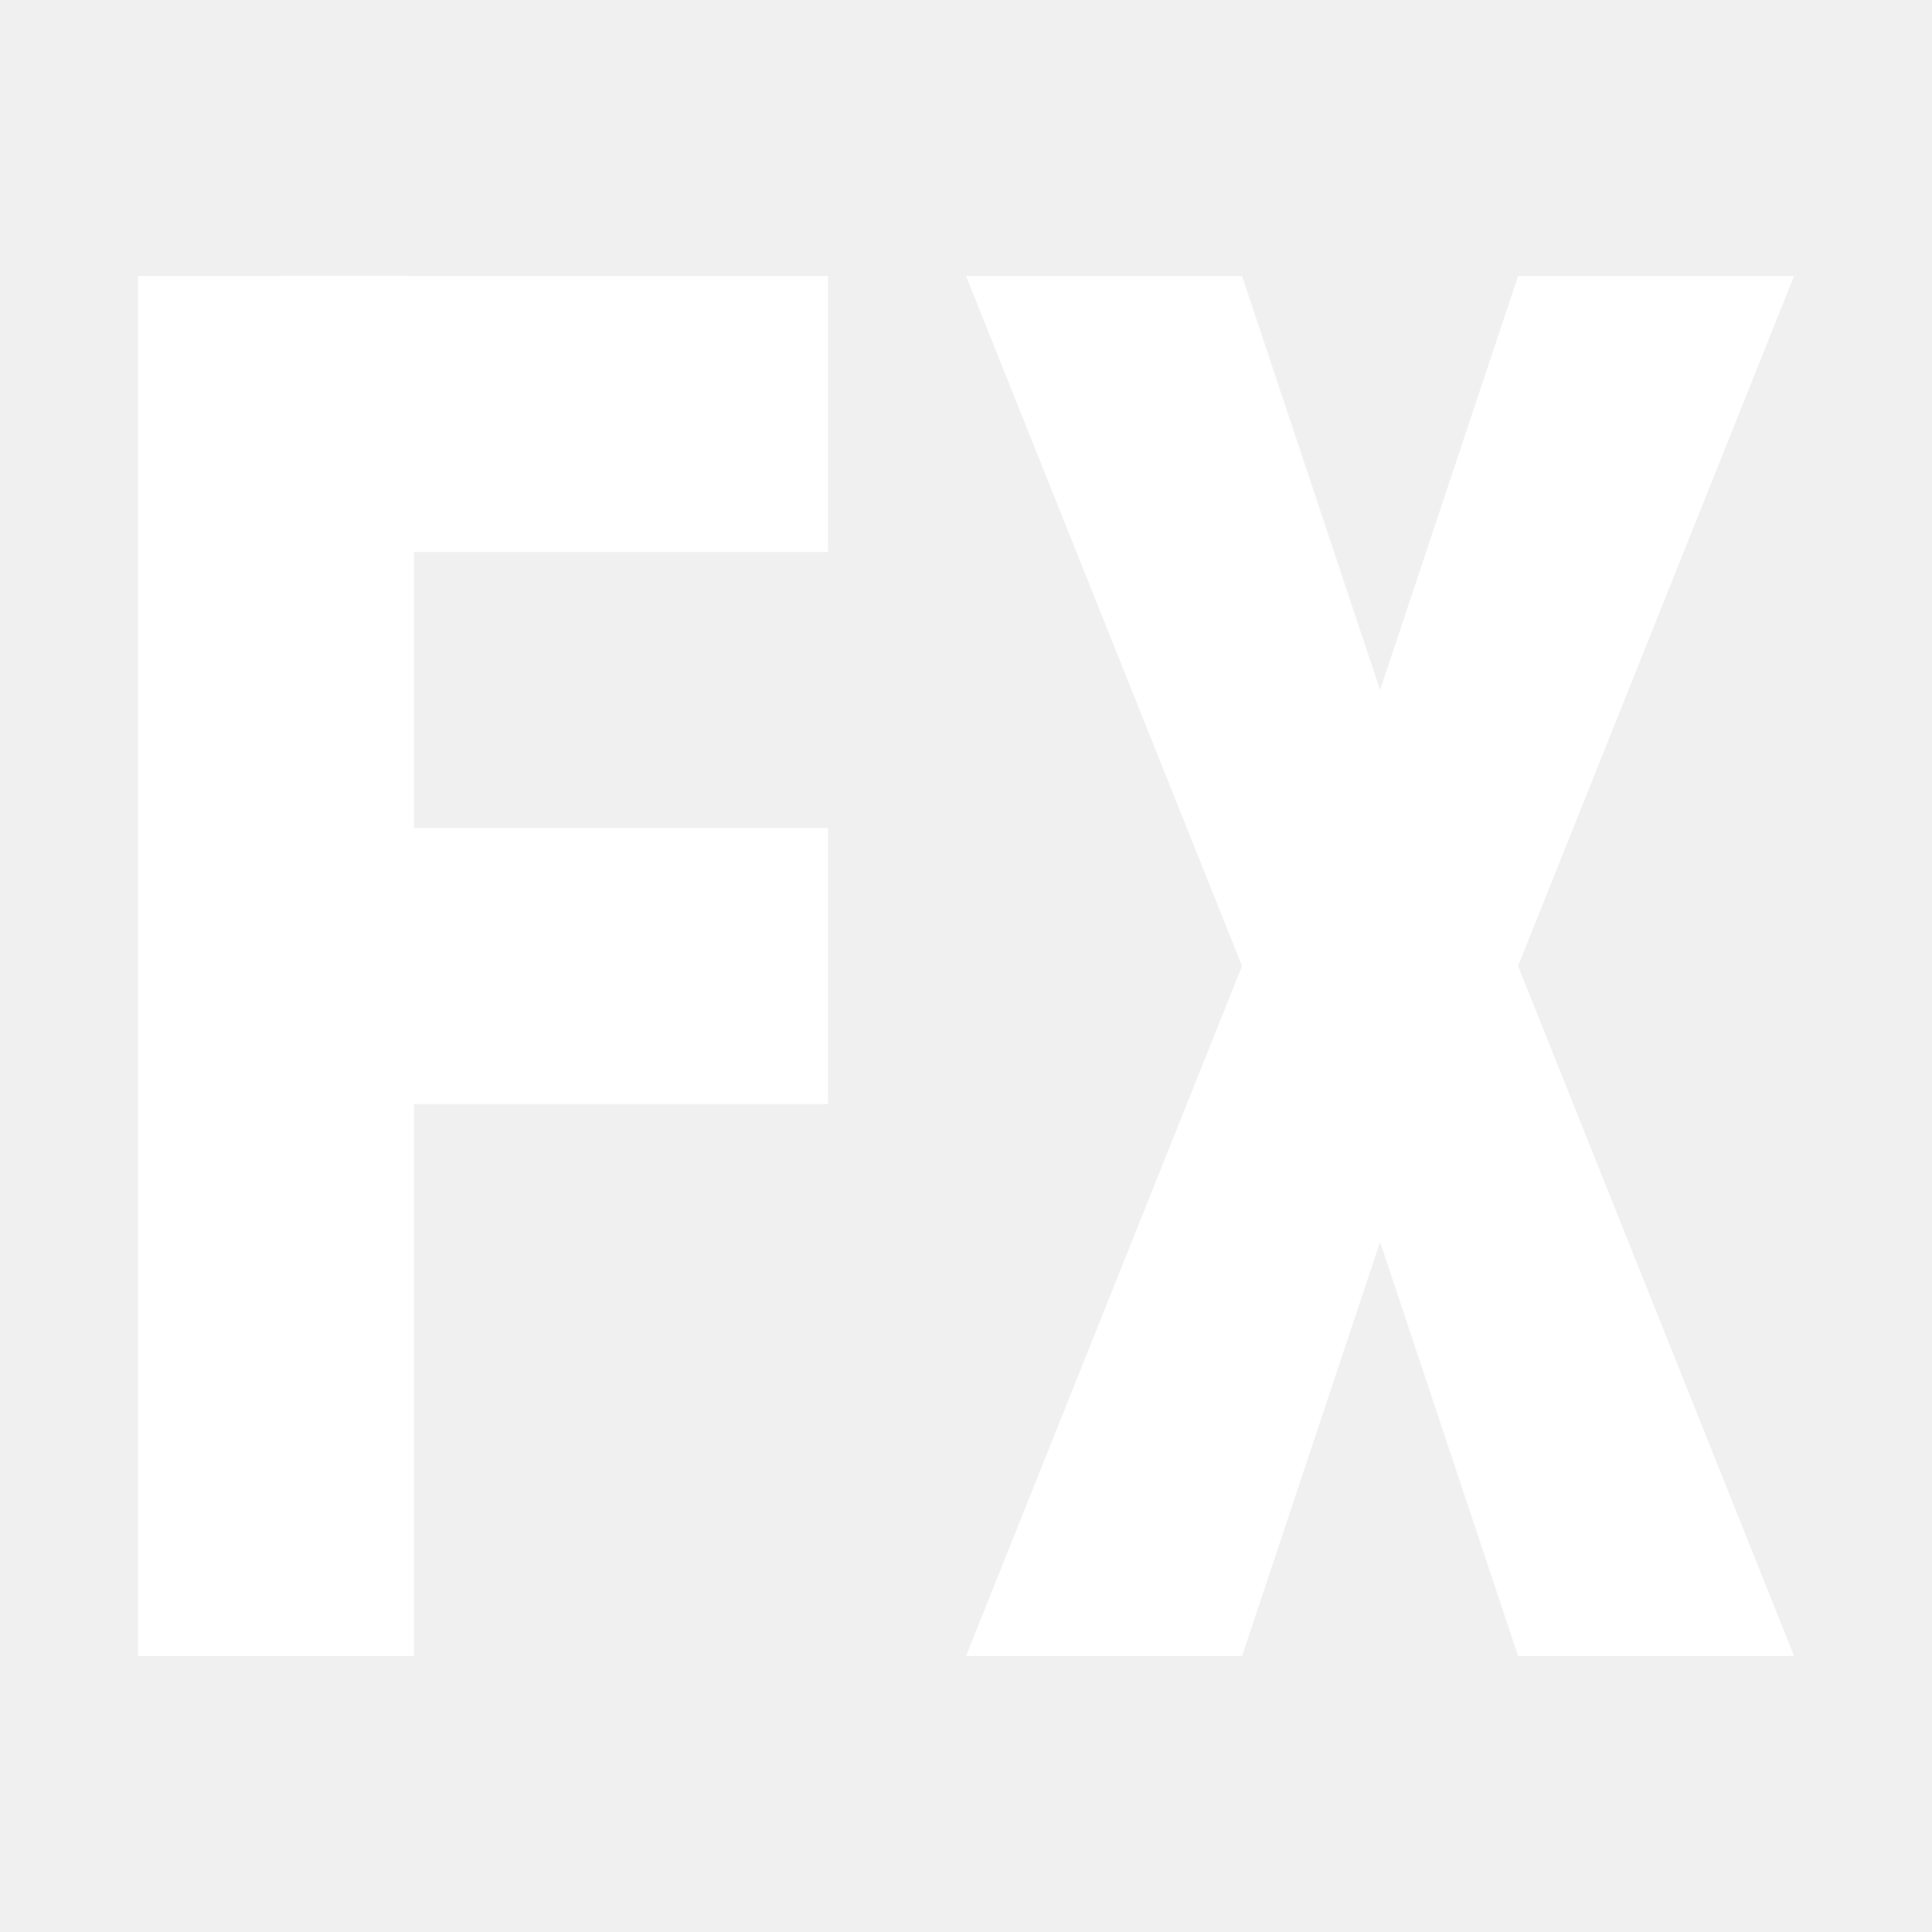
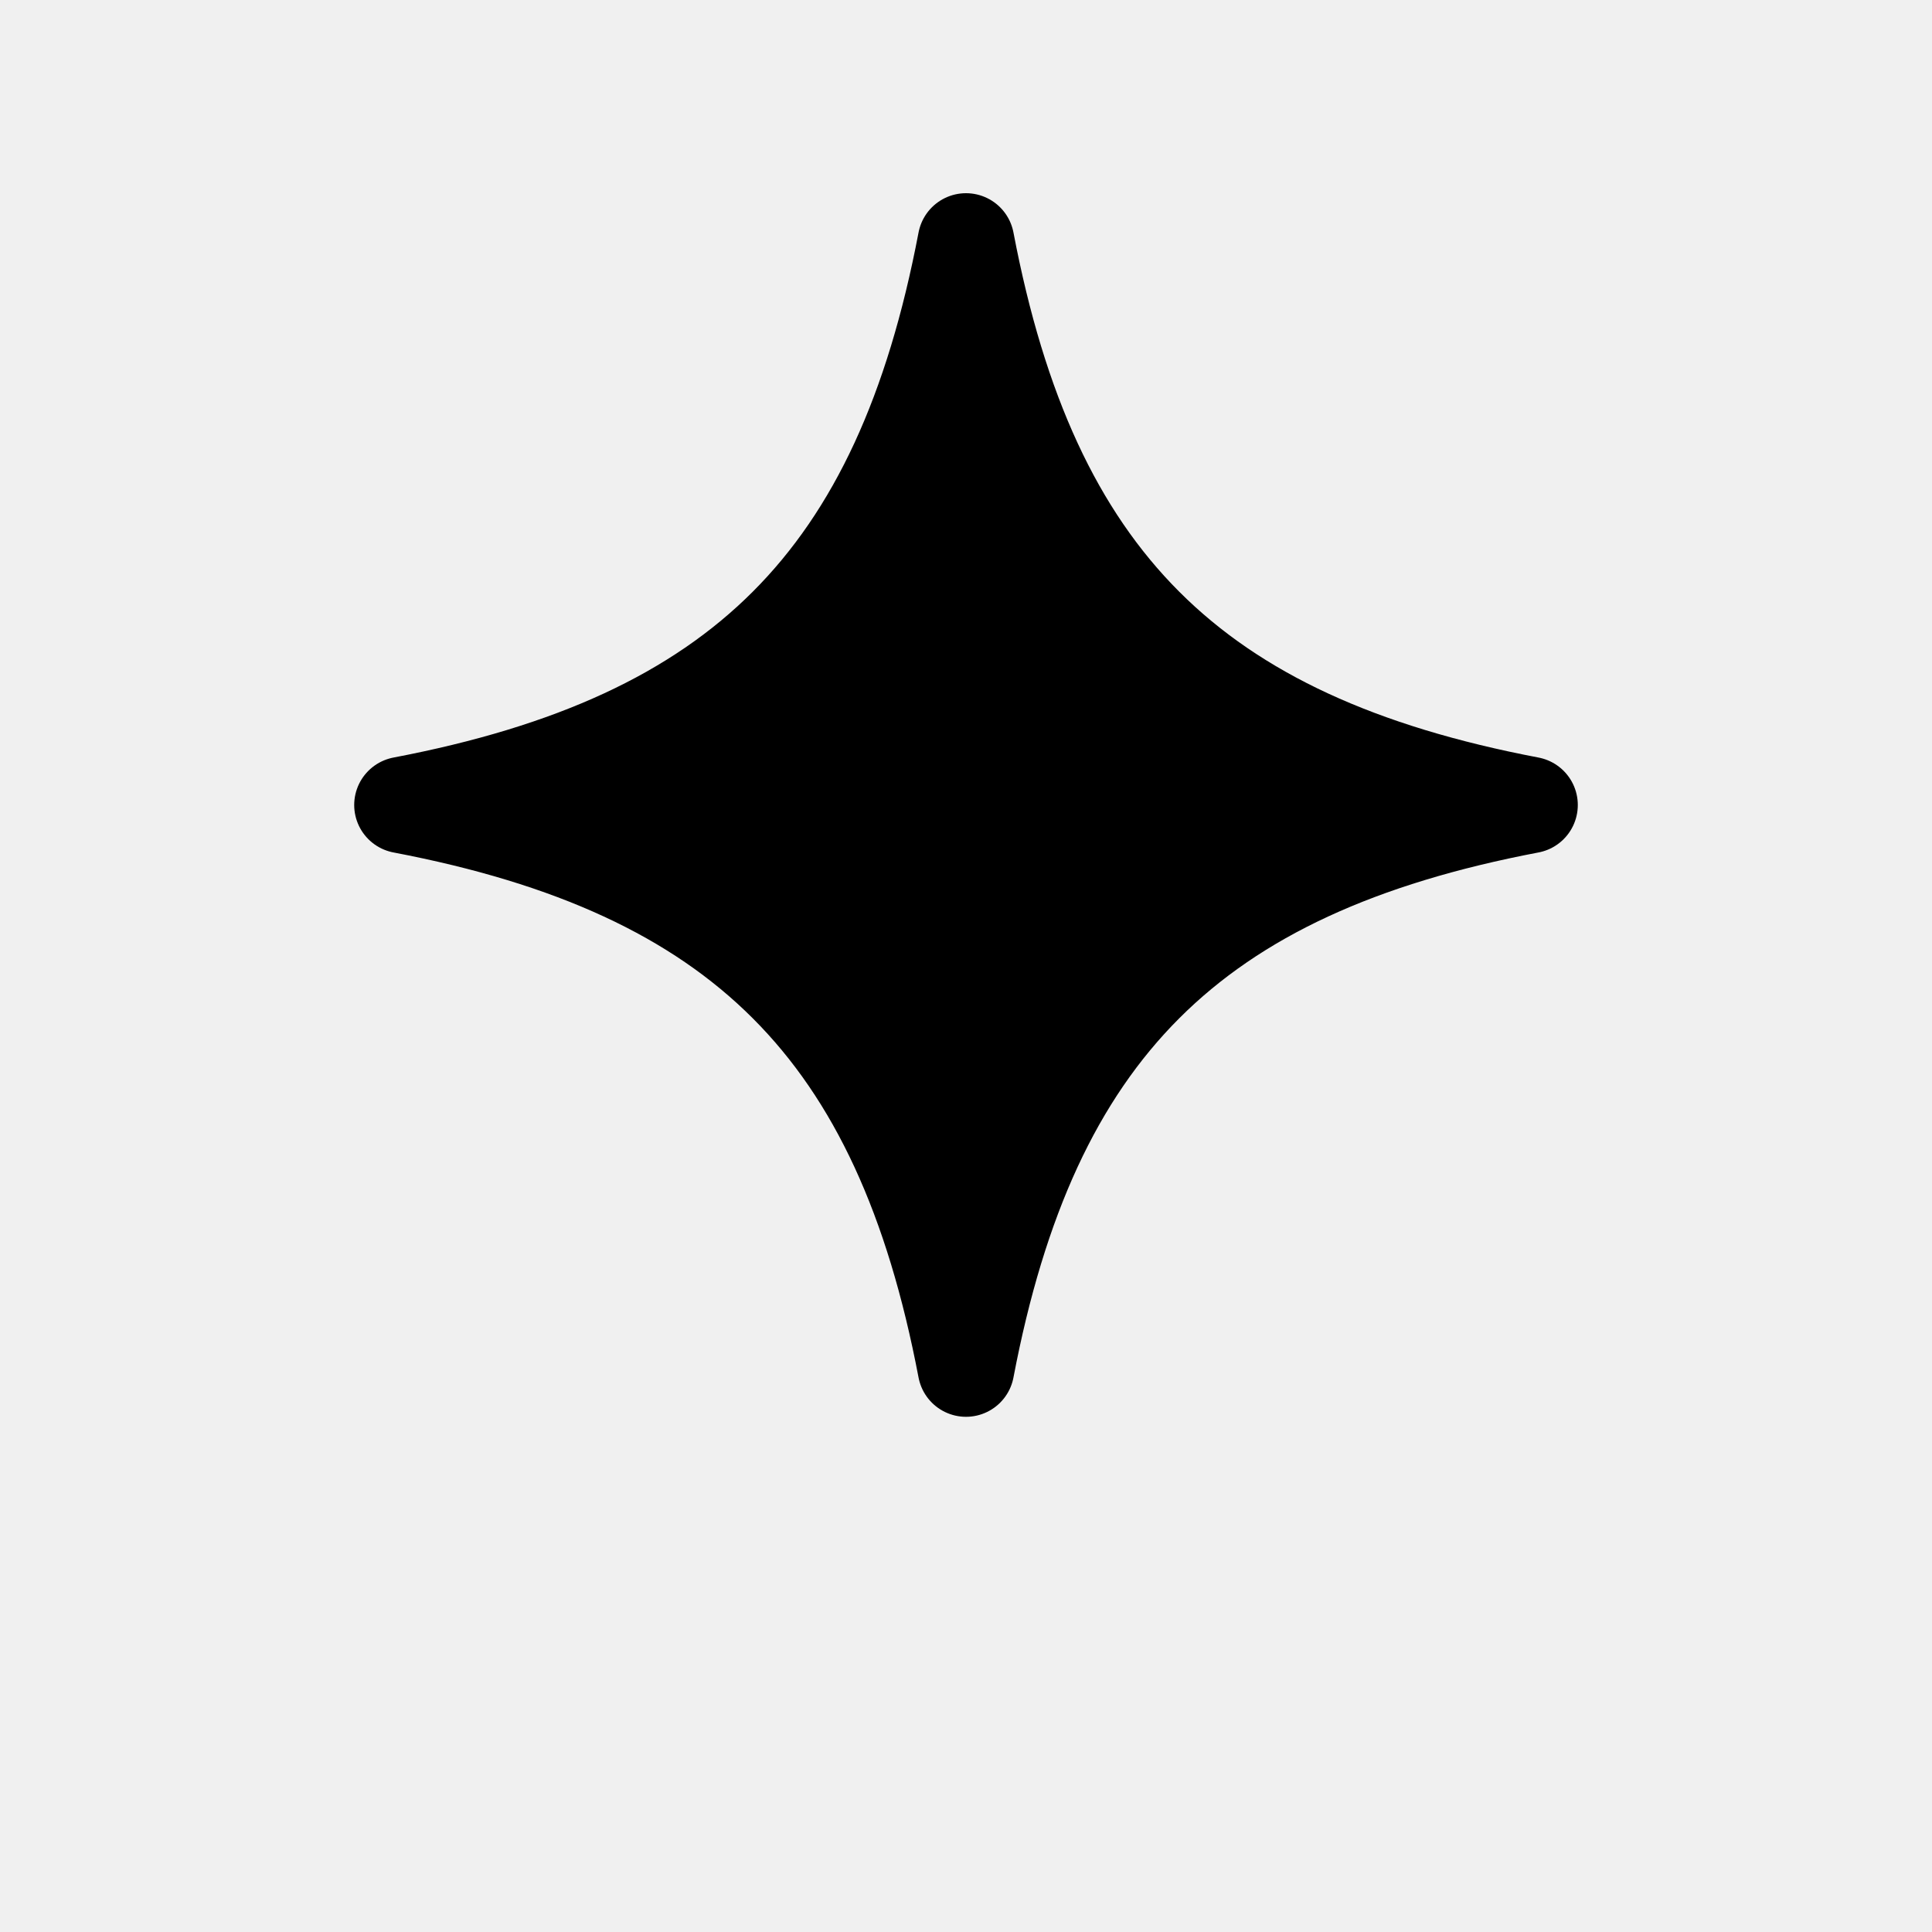
- <svg xmlns="http://www.w3.org/2000/svg" width="14" height="14" viewBox="0 0 3.704 3.704" version="1.1" id="svg1626">
-   <defs id="defs1620" />
-   <g id="layer1" transform="translate(0,-293.2958)" />
-   <g id="layer2" transform="translate(0,-1.5875)">
-     <g style="display:inline" id="g6126" transform="matrix(0.2645833,0,0,0.2645833,91.81042,-51.06456)" />
-     <g transform="matrix(0.2645833,0,0,0.2645833,0,-7.833333)" style="display:inline" id="g112">
-       <rect y="37.606" x="2" height="2" width="4" id="rect5060" style="opacity:1;fill:#ffffff;fill-opacity:1;fill-rule:evenodd;stroke:none;stroke-width:2;stroke-linejoin:miter;stroke-miterlimit:4;stroke-dasharray:none;stroke-opacity:1" />
-       <rect y="41.606" x="2" height="2" width="4" id="rect5062" style="opacity:1;fill:#ffffff;fill-opacity:1;fill-rule:evenodd;stroke:none;stroke-width:2;stroke-linejoin:miter;stroke-miterlimit:4;stroke-dasharray:none;stroke-opacity:1" />
-       <rect y="37.606" x="1" height="10" width="2" id="rect5064" style="opacity:1;fill:#ffffff;fill-opacity:1;fill-rule:evenodd;stroke:none;stroke-width:2;stroke-linejoin:miter;stroke-miterlimit:4;stroke-dasharray:none;stroke-opacity:1" />
-       <path id="rect5066" d="M 9,37.606 H 7 l 2,5 -2,5 h 2 l 1,-3 1,3 h 2 l -2,-5 2,-5 h -2 l -1,3 z" style="opacity:1;fill:#ffffff;fill-opacity:1;fill-rule:evenodd;stroke:none;stroke-width:2;stroke-linejoin:miter;stroke-miterlimit:4;stroke-dasharray:none;stroke-opacity:1" />
-     </g>
-   </g>
+ <svg xmlns="http://www.w3.org/2000/svg" viewBox="0 0 24 24">
+   <path d="M12 3c.8 4.2 2.8 6.2 7 7-4.2.8-6.2 2.8-7 7-.8-4.2-2.8-6.2-7-7 4.2-.8 6.2-2.8 7-7Z" fill="currentColor" stroke="currentColor" stroke-width="1.2" stroke-linejoin="round" />
</svg>
